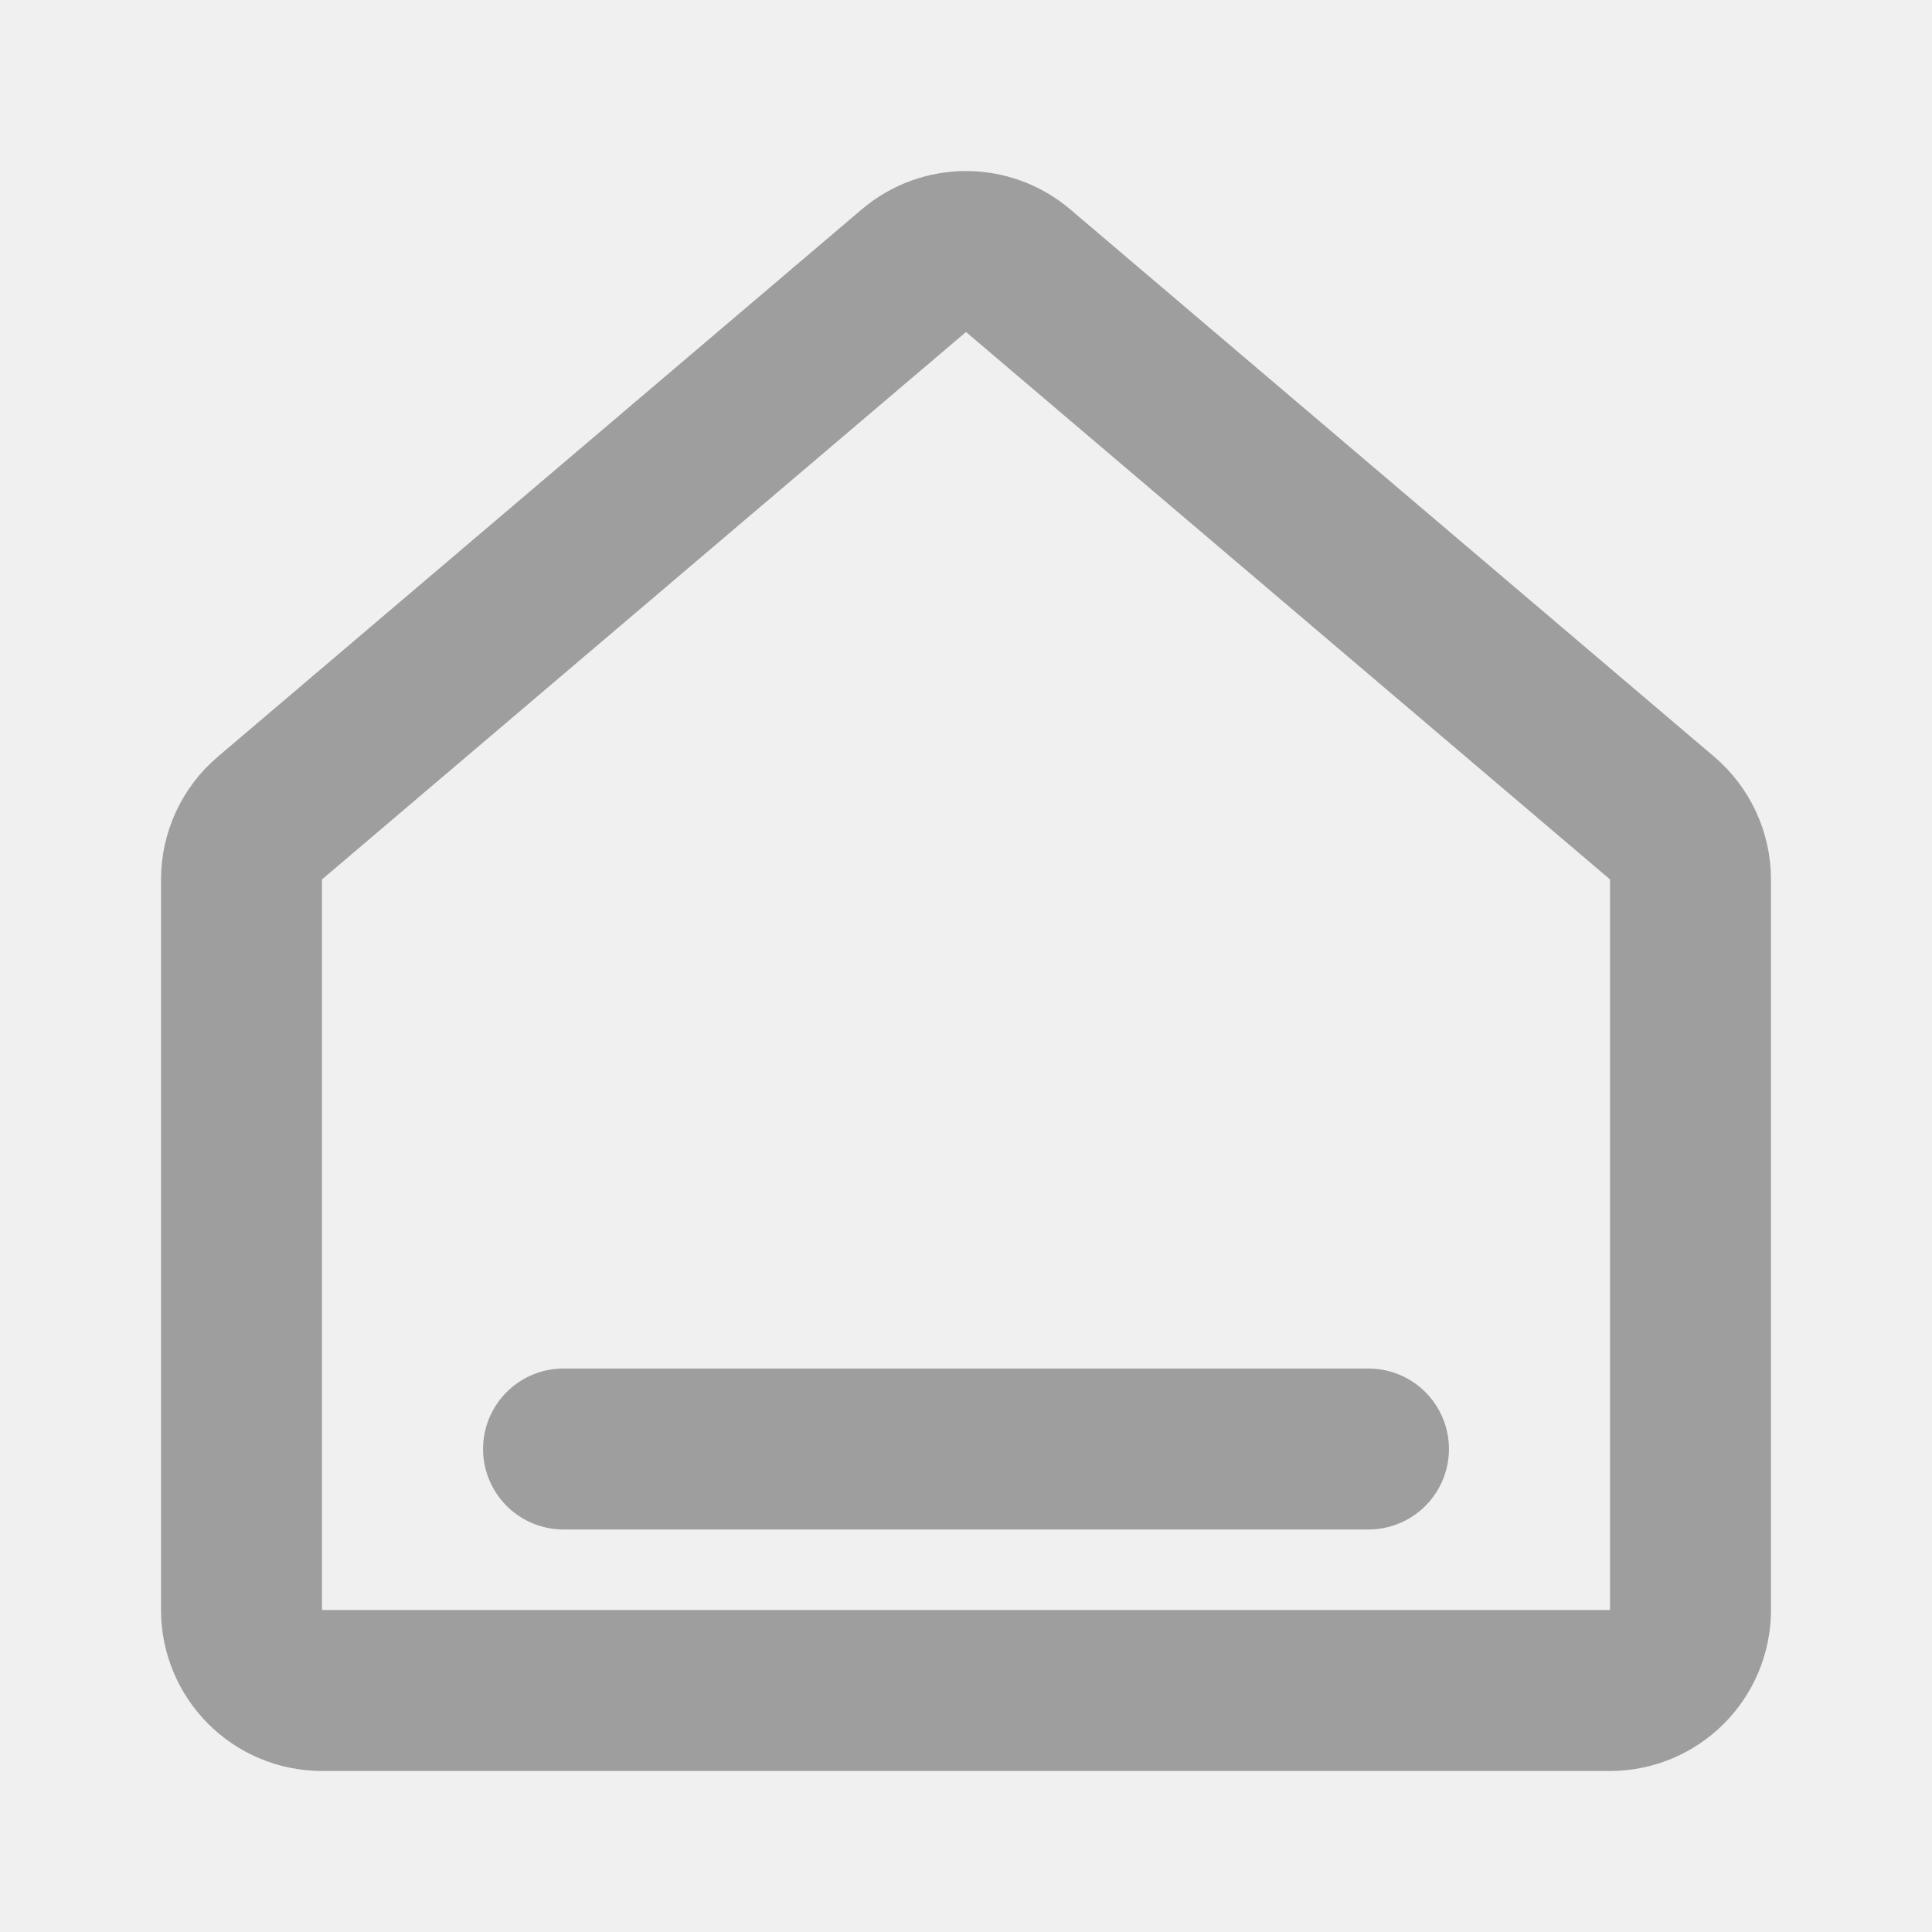
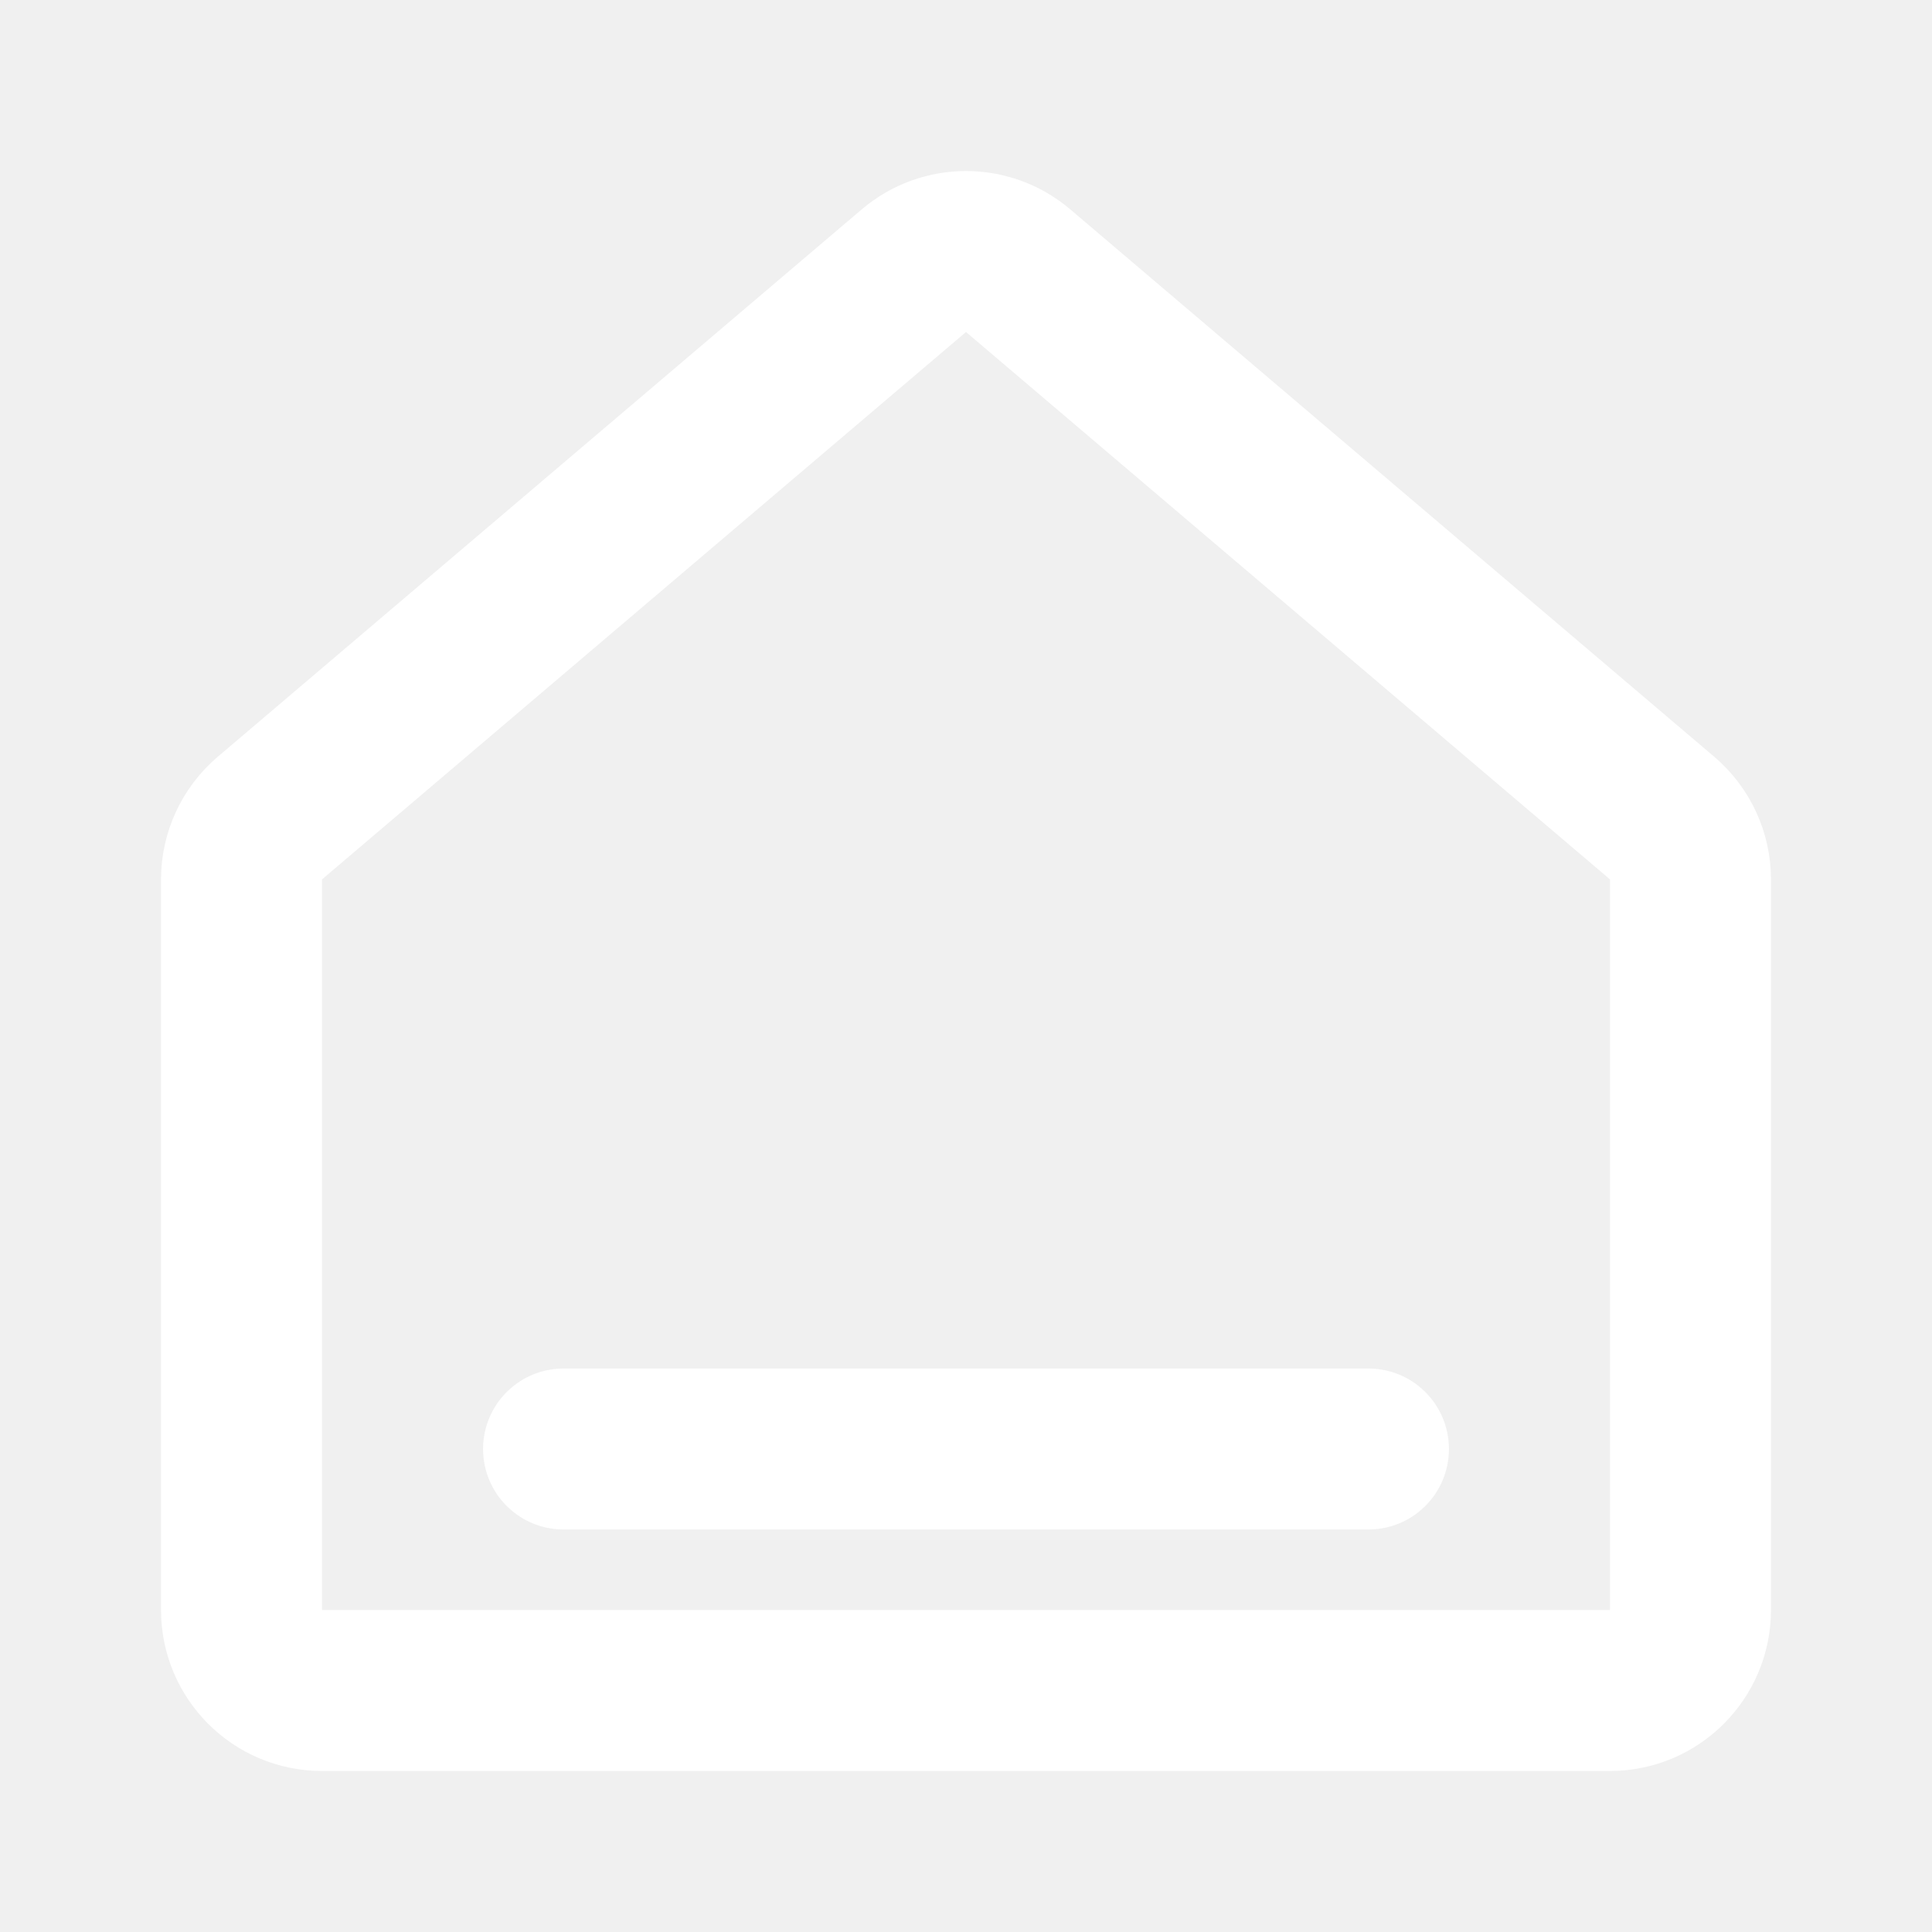
<svg xmlns="http://www.w3.org/2000/svg" width="16" height="16" viewBox="0 0 16 16" fill="none">
-   <path d="M2 13.333V7.283C2 7.088 2.086 6.902 2.235 6.775L7.568 2.242C7.817 2.03 8.183 2.03 8.432 2.242L13.765 6.775C13.914 6.902 14 7.088 14 7.283V13.333C14 13.701 13.701 14 13.333 14H2.667C2.298 14 2 13.701 2 13.333Z" stroke="#9E9E9E" stroke-width="1.333" />
-   <line x1="4.667" y1="12" x2="11.333" y2="12" stroke="#9E9E9E" stroke-width="1.333" stroke-linecap="round" />
+   <path d="M2 13.333V7.283C2 7.088 2.086 6.902 2.235 6.775L7.568 2.242C7.817 2.03 8.183 2.03 8.432 2.242L13.765 6.775C13.914 6.902 14 7.088 14 7.283V13.333C14 13.701 13.701 14 13.333 14H2.667C2.298 14 2 13.701 2 13.333Z" stroke="#fff" stroke-width="1.333" />
+   <line x1="4.667" y1="12" x2="11.333" y2="12" stroke="#fff" stroke-width="1.333" stroke-linecap="round" />
</svg>
